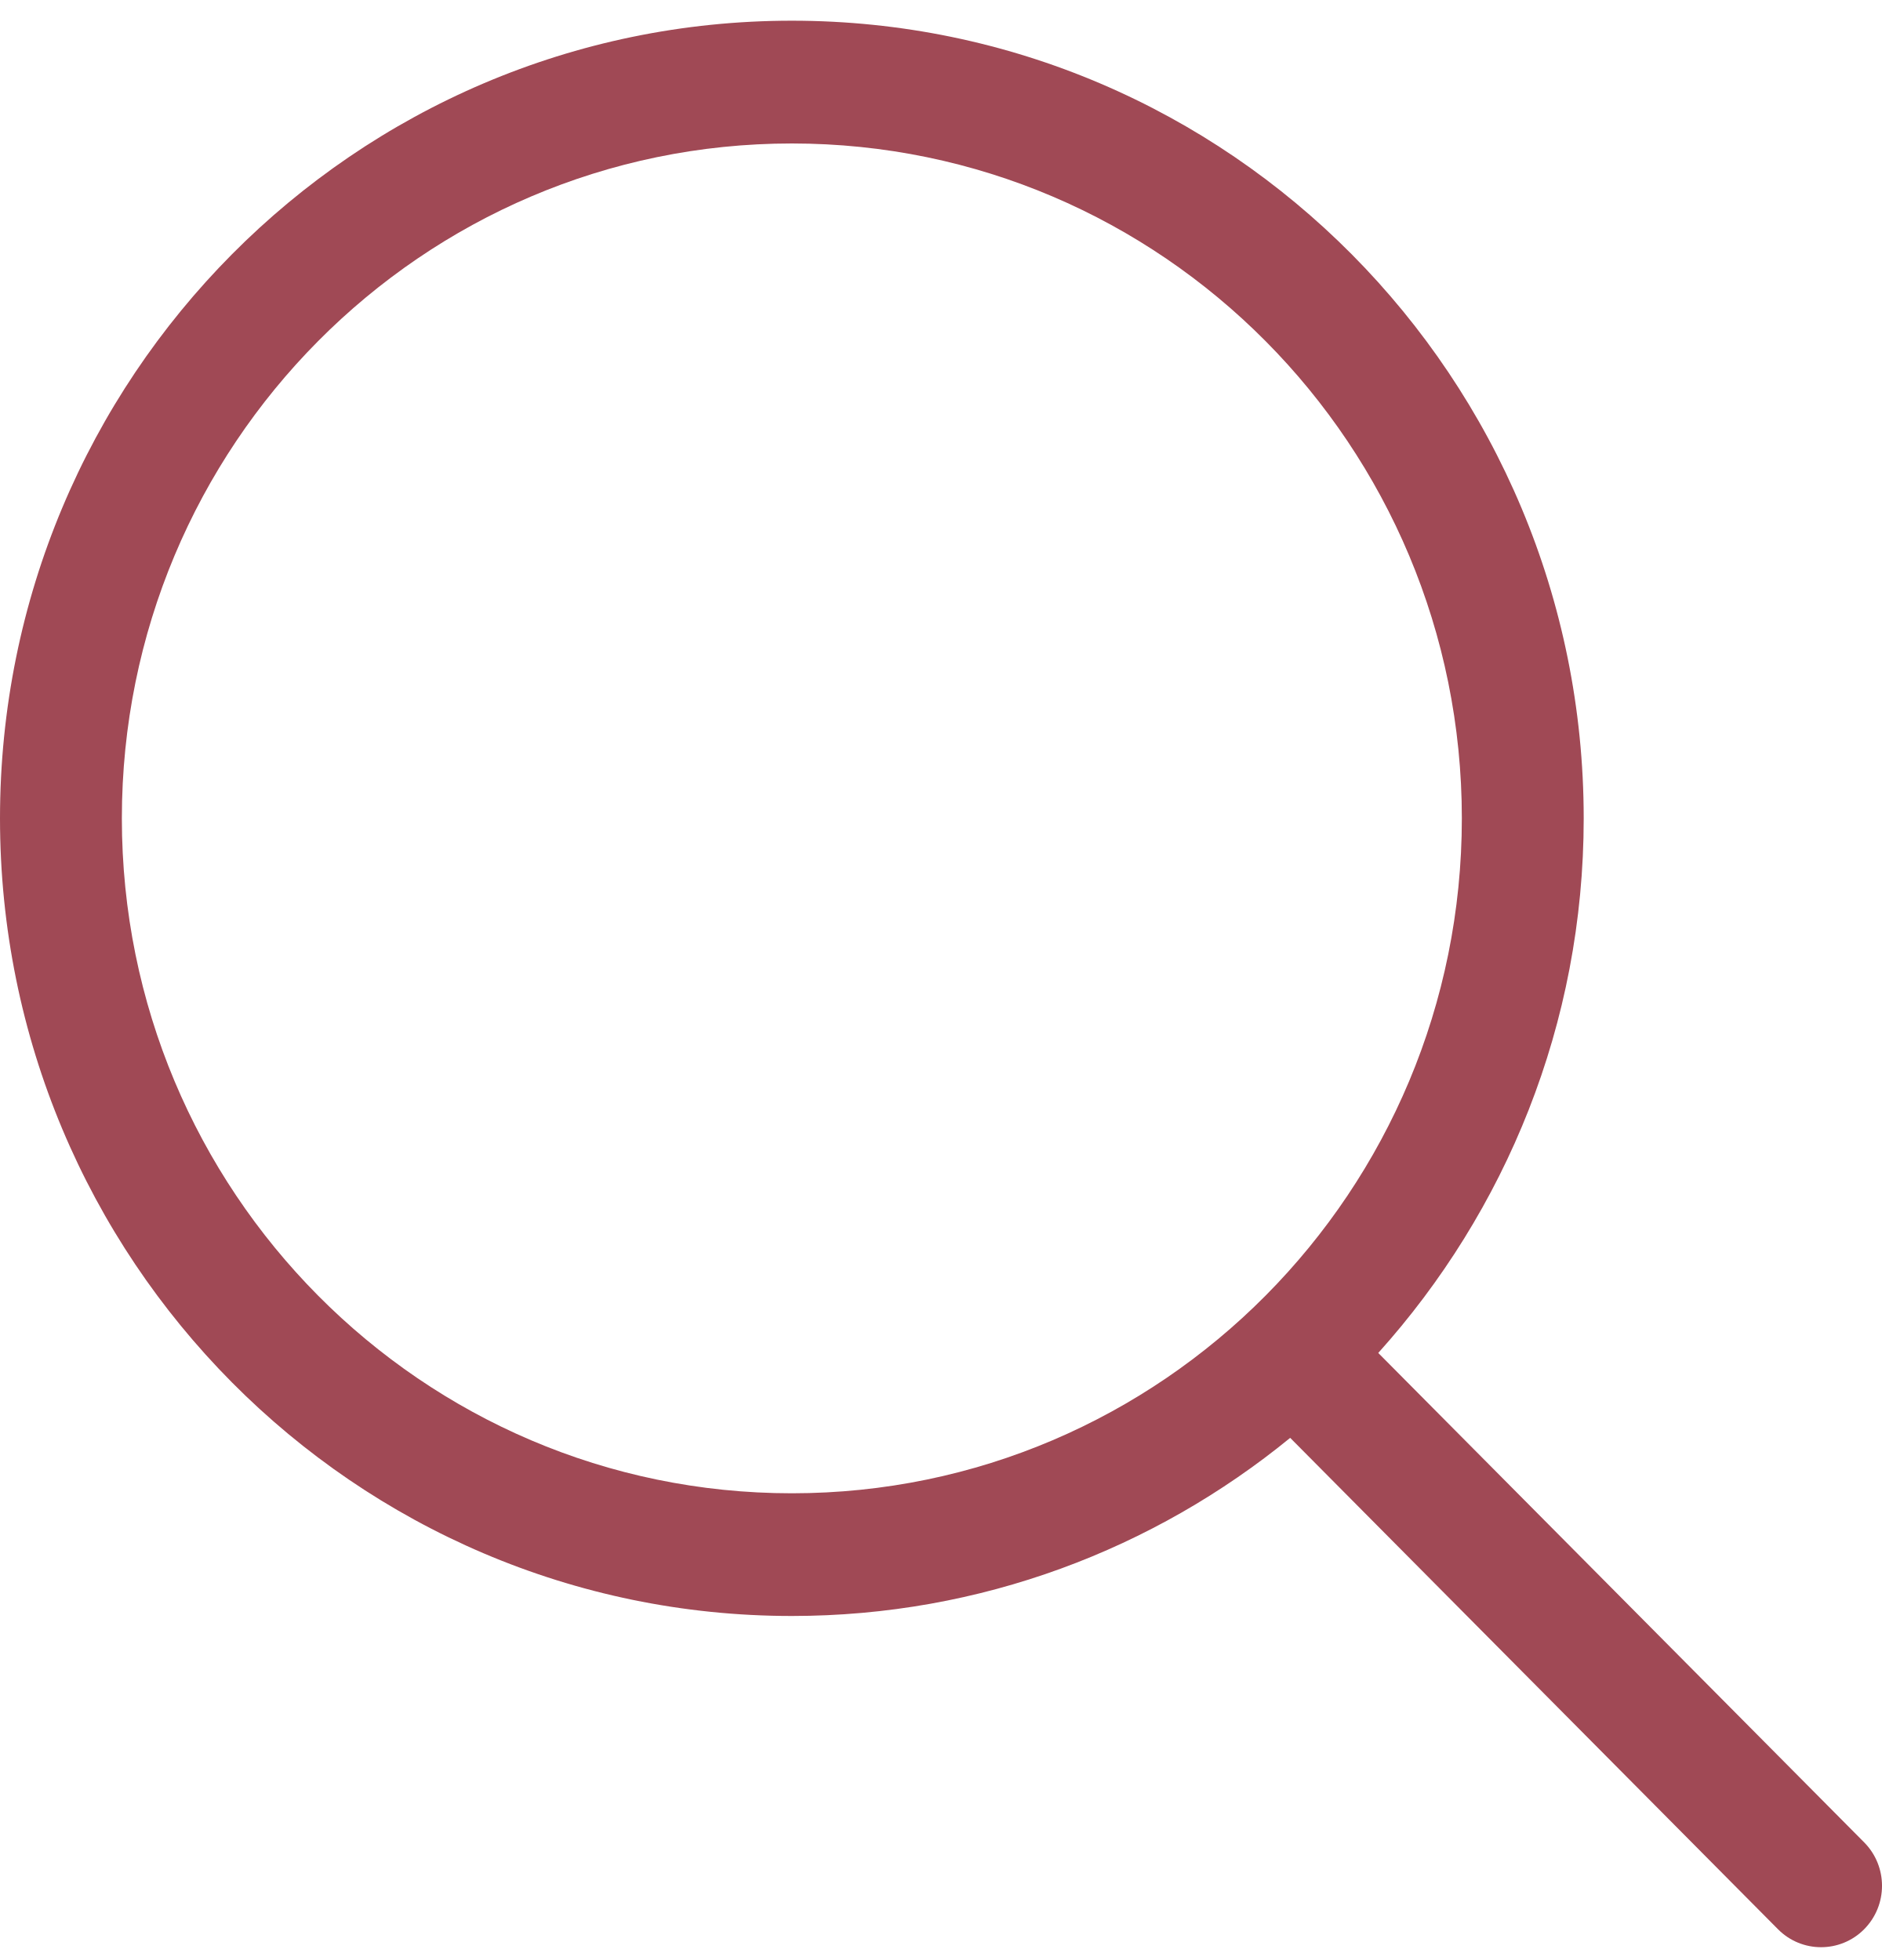
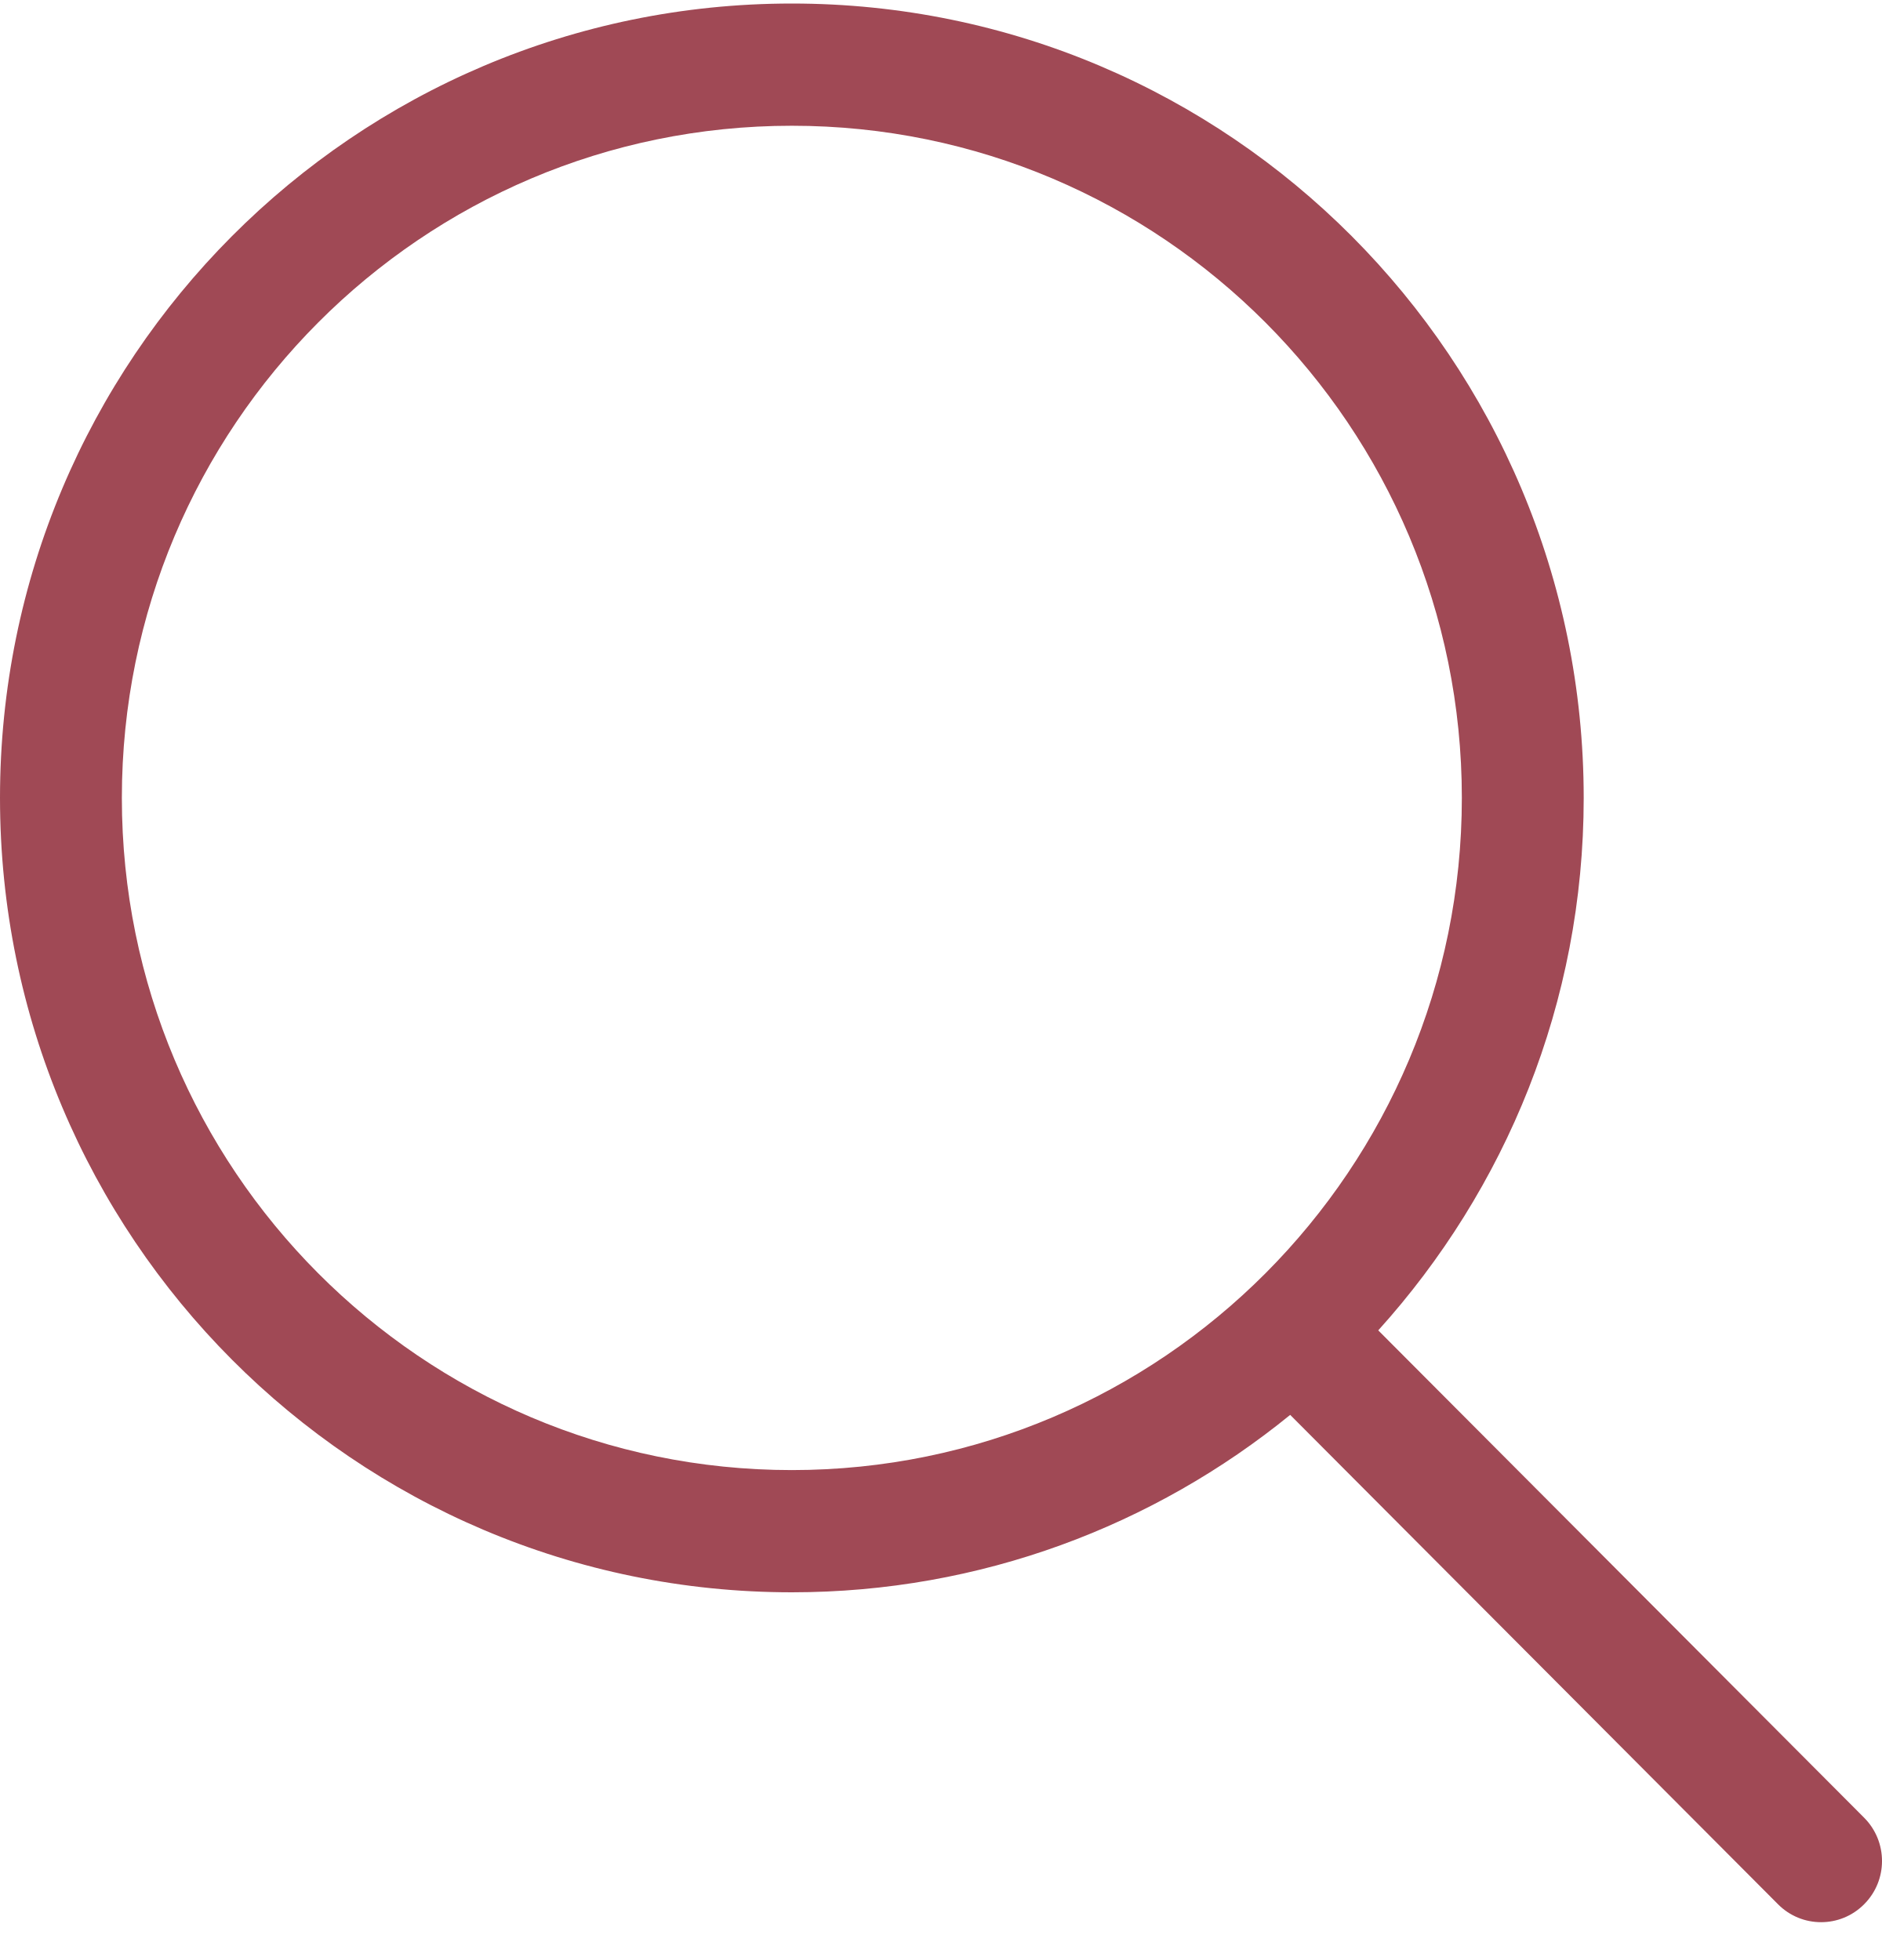
<svg xmlns="http://www.w3.org/2000/svg" width="24" height="25" viewBox="0 0 24 25" fill="none">
-   <path d="M23.773 23.5L17.576 17.257C19.199 15.452 20.196 13.065 20.196 10.438C20.195 4.819 15.675 0.264 10.098 0.264C4.521 0.264 0 4.819 0 10.438C0 16.058 4.521 20.612 10.098 20.612C12.507 20.612 14.717 19.759 16.453 18.34L22.674 24.608C22.977 24.913 23.469 24.913 23.772 24.608C24.076 24.302 24.076 23.806 23.773 23.5ZM10.098 19.047C5.379 19.047 1.554 15.193 1.554 10.438C1.554 5.684 5.379 1.83 10.098 1.83C14.816 1.83 18.642 5.684 18.642 10.438C18.642 15.193 14.816 19.047 10.098 19.047Z" fill="#A04955" />
+   <path d="M23.773 23.186L17.576 16.969C19.199 15.171 20.196 12.793 20.196 10.177C20.195 4.581 15.675 0.045 10.098 0.045C4.521 0.045 0 4.581 0 10.177C0 15.774 4.521 20.31 10.098 20.31C12.507 20.31 14.717 19.46 16.453 18.047L22.674 24.289C22.977 24.594 23.469 24.594 23.772 24.289C24.076 23.985 24.076 23.491 23.773 23.186ZM10.098 18.751C5.379 18.751 1.554 14.912 1.554 10.177C1.554 5.442 5.379 1.604 10.098 1.604C14.816 1.604 18.642 5.442 18.642 10.177C18.642 14.912 14.816 18.751 10.098 18.751Z" fill="#A04955" />
</svg>
